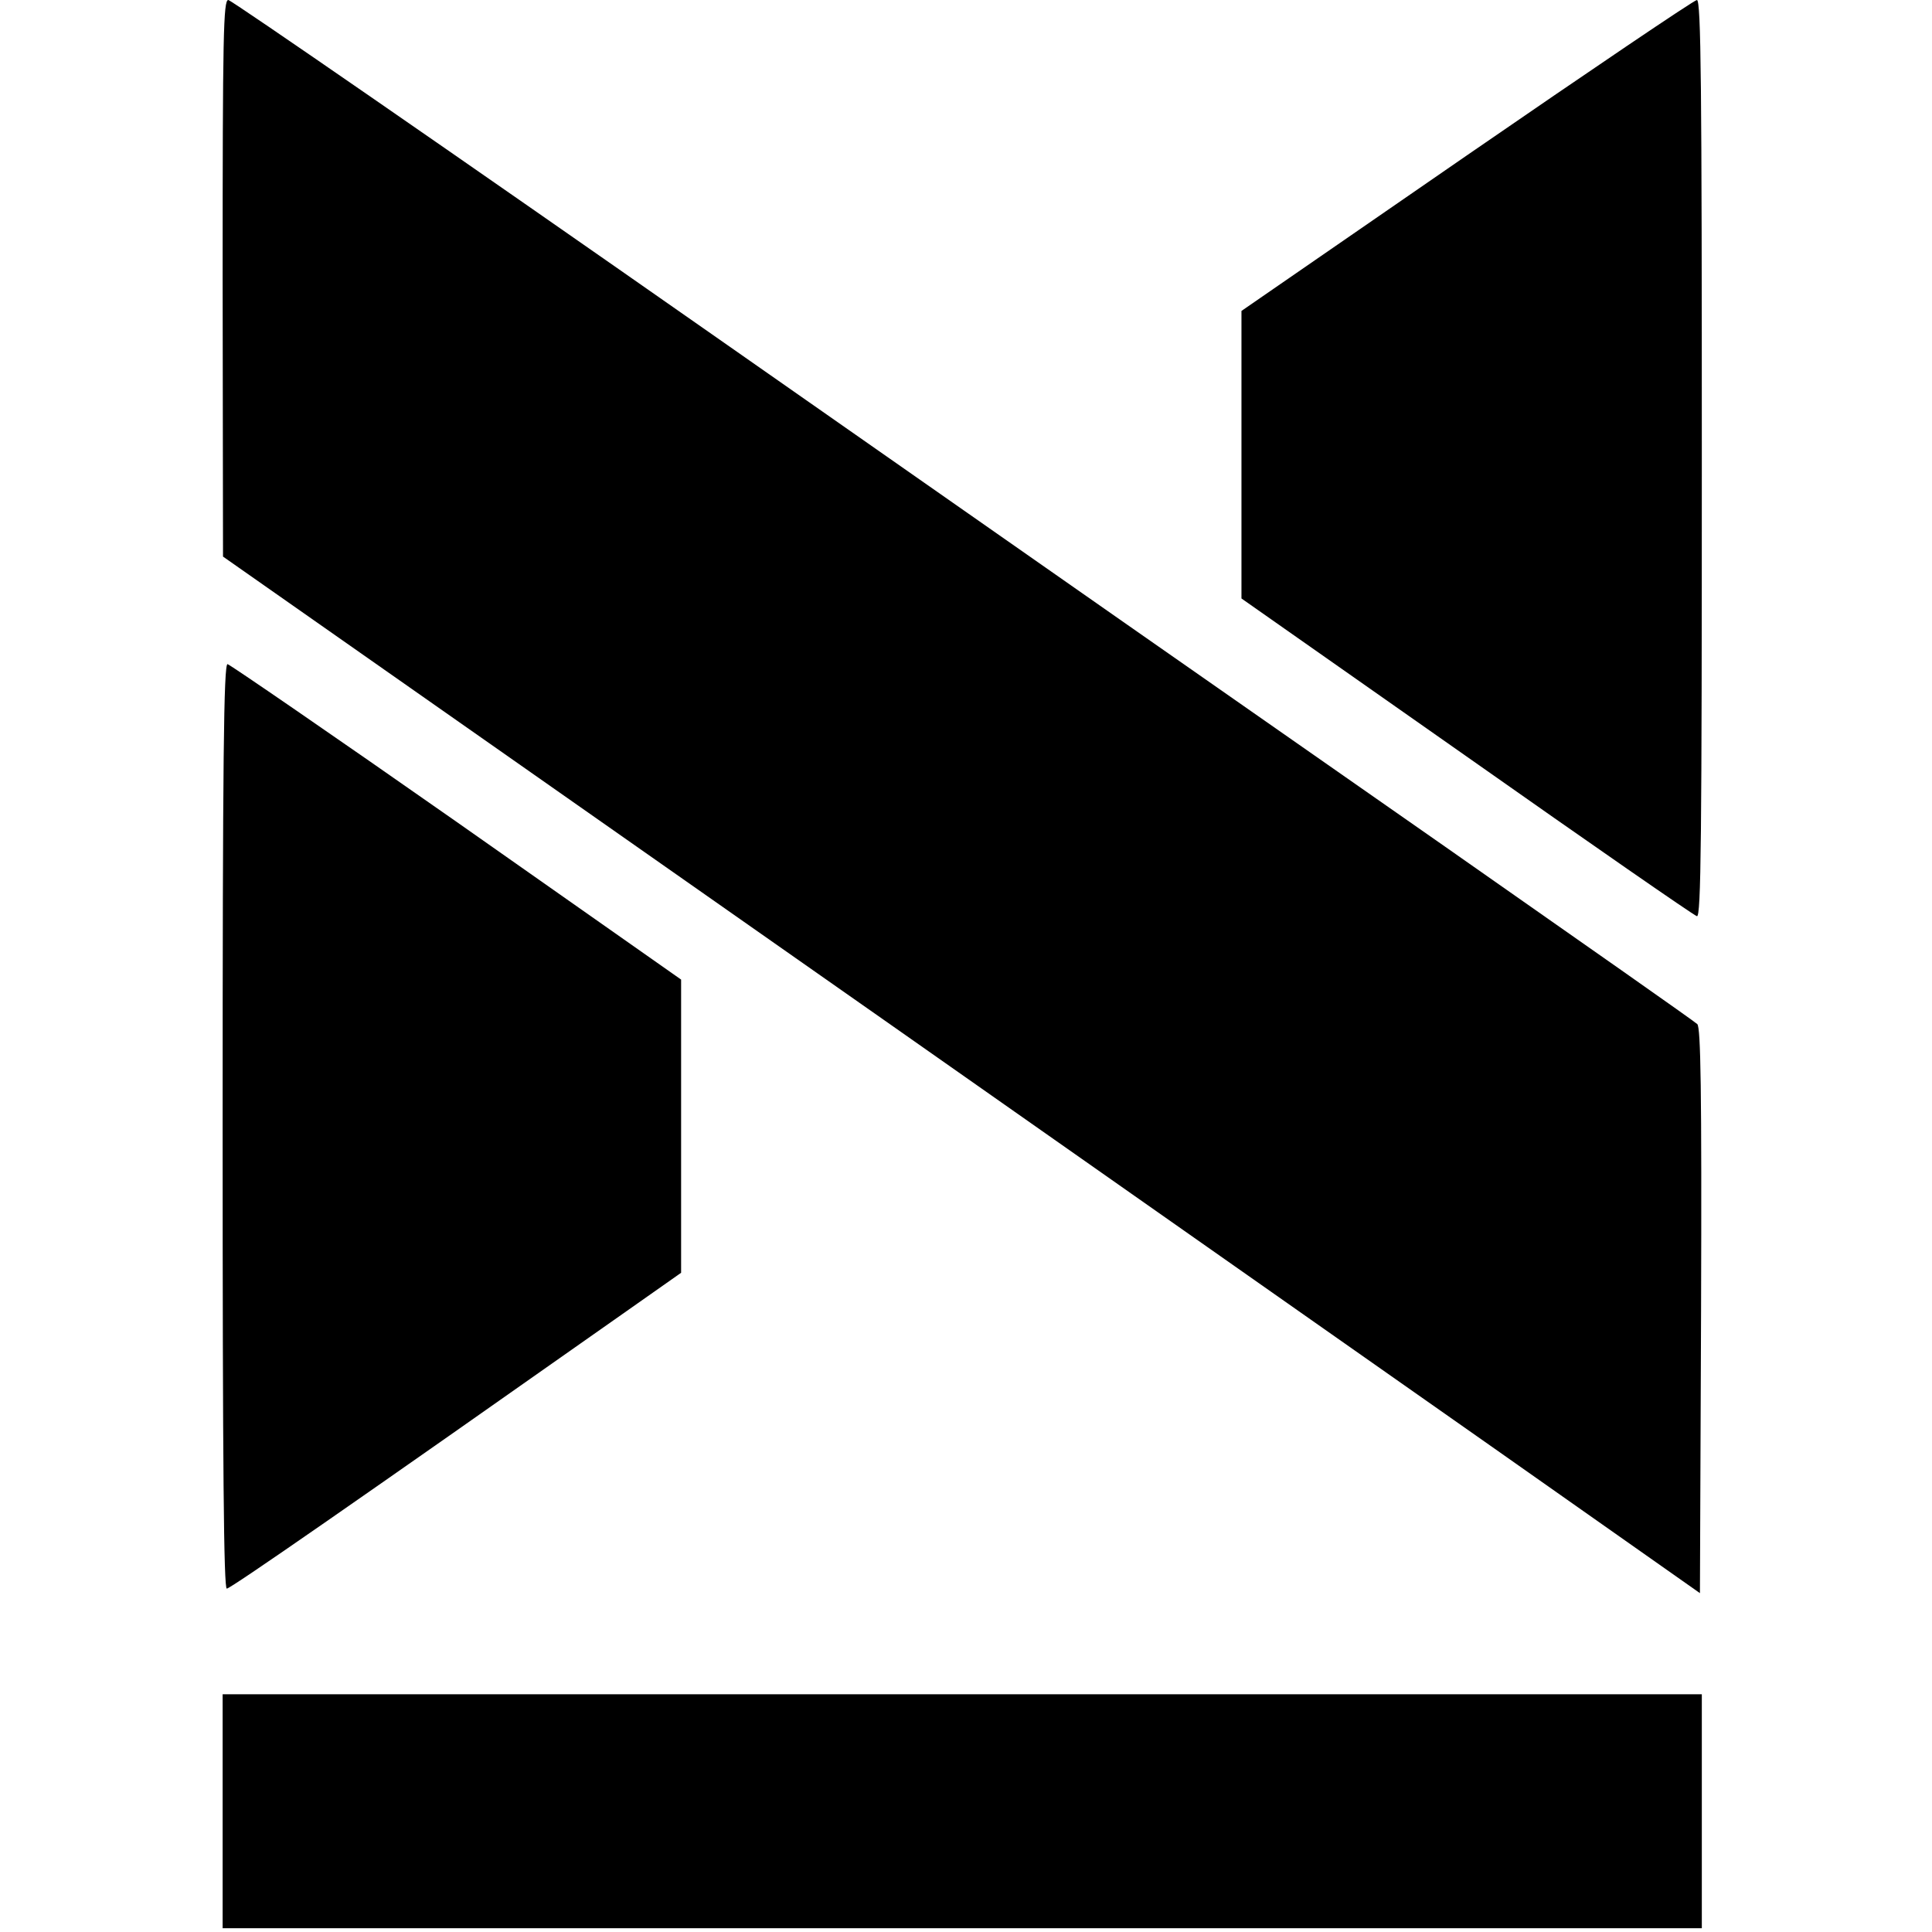
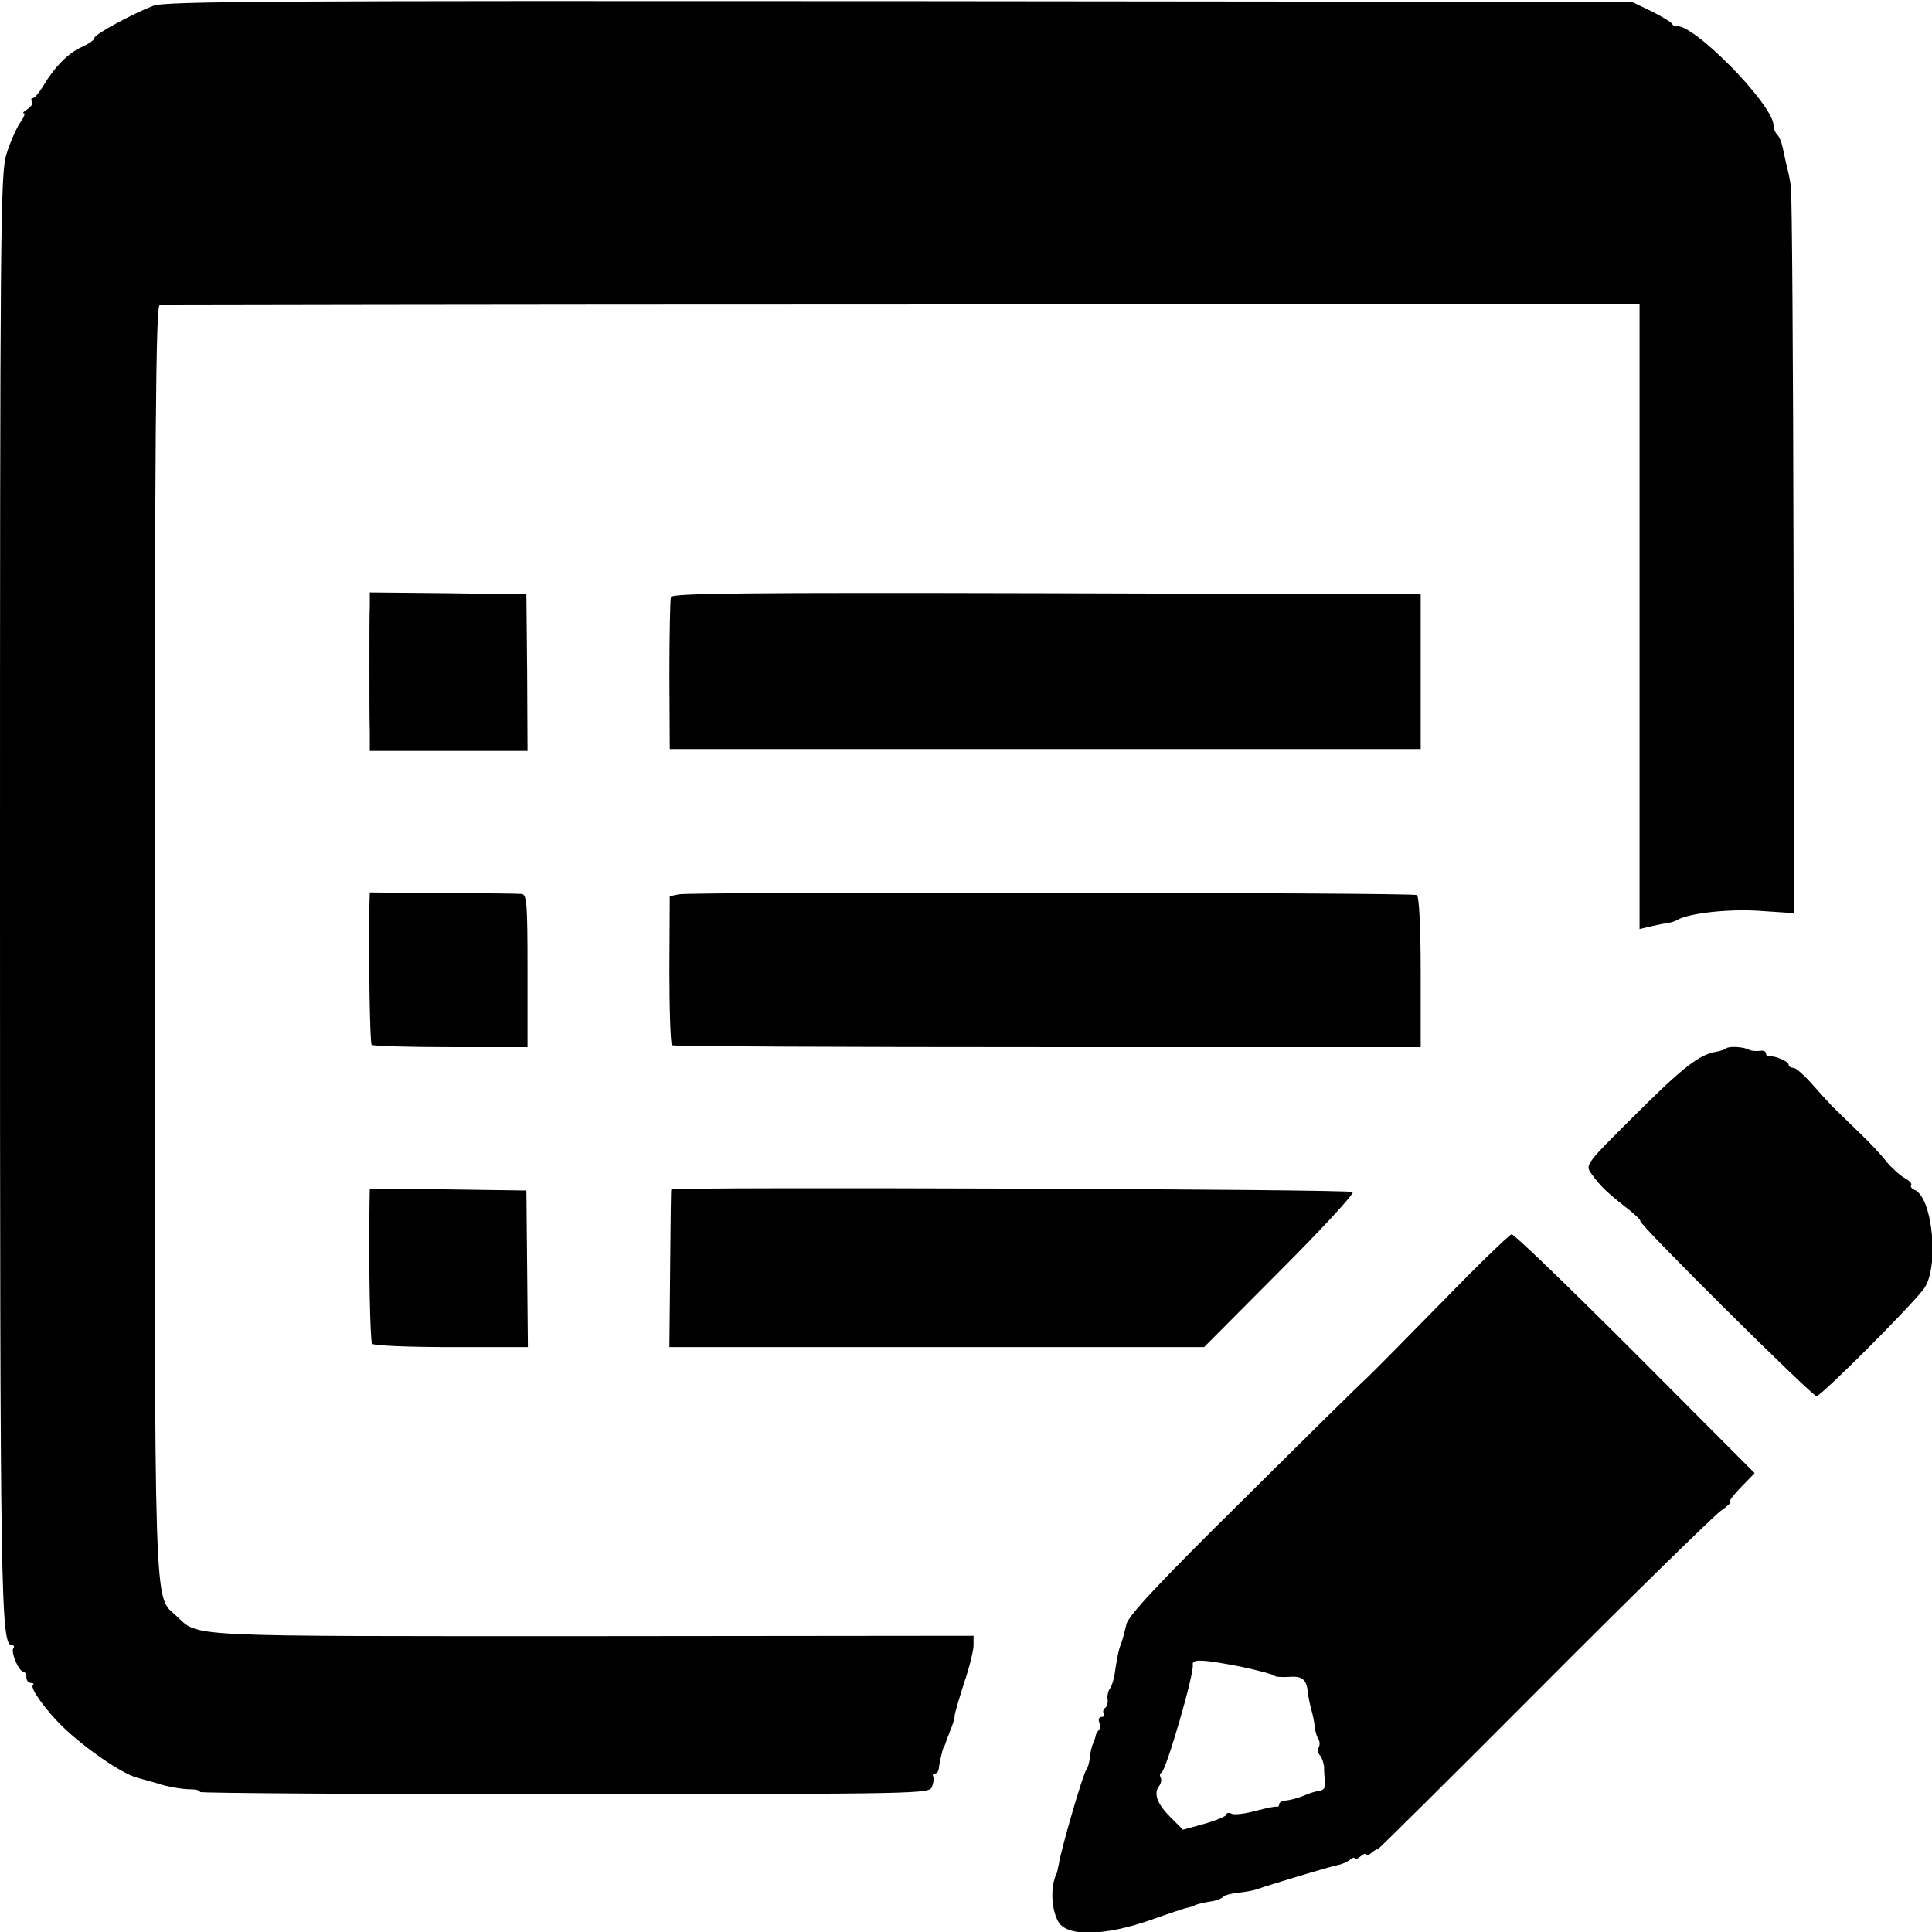
<svg xmlns="http://www.w3.org/2000/svg" version="1.0" width="512pt" height="512pt" viewBox="0 0 512 512" preserveAspectRatio="xMidYMid meet">
  <g transform="translate(0,512) scale(0.1,-0.1)" fill="#000000" stroke="none">
-     <path d="M590 4383 l1 -738 756 -530 c698 -489 1151 -807 2618 -1837 l540 -380 3 748 c2 590 -1 751 -10 760 -7 7 -308 218 -668 470 -360 251 -1230 859 -1933 1351 -702 491 -1284 893 -1292 893 -13 0 -15 -92 -15 -737z" />
-     <path d="M3887 4708 l-597 -412 0 -381 0 -381 597 -419 c328 -231 602 -421 610 -423 11 -3 13 204 13 1212 0 987 -2 1216 -13 1216 -7 0 -282 -186 -610 -412z" />
-     <path d="M590 2135 c0 -910 3 -1225 11 -1225 10 0 343 231 1049 728 l155 109 0 389 0 388 -595 418 c-327 229 -601 417 -607 418 -10 0 -13 -251 -13 -1225z" />
-     <path d="M590 320 l0 -310 1960 0 1960 0 0 310 0 310 -1960 0 -1960 0 0 -310z" />
+     <path d="M407 5105 c-55 -21 -157 -76 -157 -86 0 -5 -15 -15 -32 -23 -36 -15 -74 -54 -103 -103 -11 -18 -23 -33 -28 -33 -4 0 -6 -4 -2 -9 3 -6 -3 -14 -12 -20 -10 -6 -14 -11 -10 -11 5 0 0 -12 -11 -27 -10 -16 -26 -52 -35 -82 -16 -49 -17 -202 -17 -1958 0 -1889 2 -1993 32 -1993 5 0 7 -4 3 -9 -6 -11 15 -61 27 -61 4 0 8 -7 8 -15 0 -8 5 -15 12 -15 6 0 9 -3 5 -6 -8 -8 36 -68 78 -109 60 -58 157 -125 198 -136 23 -6 49 -14 57 -16 23 -8 63 -15 88 -15 12 0 22 -3 22 -7 0 -3 435 -6 967 -6 952 1 966 1 973 20 4 11 6 23 3 27 -2 5 0 8 5 8 5 0 9 6 10 13 1 14 10 51 12 55 2 1 3 5 5 10 1 4 7 20 13 35 7 16 12 34 12 40 0 7 12 46 25 87 14 41 25 86 25 100 l0 25 -1012 -1 c-1099 0 -1039 -3 -1101 54 -60 56 -57 -30 -57 1799 0 1331 3 1673 13 1674 6 0 892 2 1967 2 l1955 2 0 -828 0 -829 30 7 c17 4 37 8 45 9 9 1 20 5 25 8 30 18 138 30 220 24 l90 -6 -2 947 c-1 522 -4 962 -7 978 -2 17 -7 41 -11 55 -3 14 -8 36 -11 50 -3 14 -9 29 -15 34 -5 6 -9 16 -9 24 0 55 -219 277 -259 262 -2 -1 -7 2 -10 7 -3 5 -28 20 -56 34 l-50 24 -1940 2 c-1638 1 -1946 0 -1978 -12z" />
+     <path d="M980 3515 c-1 -19 -1 -91 -1 -160 0 -69 0 -147 1 -175 l0 -50 209 0 209 0 -1 208 -2 207 -207 3 -208 2 0 -35z" />
+     <path d="M1778 3538 c-2 -7 -4 -101 -4 -208 l1 -195 995 0 995 0 0 205 0 205 -991 3 c-789 2 -993 0 -996 -10z" />
+     <path d="M979 2720 c-2 -146 1 -363 6 -369 4 -3 98 -6 210 -6 l203 0 0 202 c0 182 -2 203 -16 204 -10 1 -104 2 -209 2 l-193 2 -1 -35z" />
+     <path d="M1799 2750 l-24 -5 -1 -195 c0 -107 3 -197 7 -200 4 -3 452 -5 996 -5 l988 0 0 198 c0 115 -4 201 -10 205 -11 7 -1921 9 -1956 2z" />
+     <path d="M4575 2342 c-3 -3 -15 -7 -26 -9 -45 -7 -90 -42 -216 -168 -132 -131 -132 -132 -116 -155 22 -31 39 -48 91 -89 24 -18 41 -35 39 -37 -6 -6 455 -464 467 -464 12 0 249 237 284 284 42 55 24 245 -25 263 -7 3 -11 8 -8 13 2 4 -6 12 -19 19 -12 7 -33 26 -47 43 -13 17 -42 48 -64 69 -22 21 -51 50 -65 63 -14 13 -43 45 -65 70 -22 25 -45 46 -52 46 -7 0 -13 4 -13 9 0 8 -37 24 -52 22 -5 -1 -8 3 -8 8 0 5 -8 8 -17 6 -10 -1 -22 0 -28 3 -13 8 -53 10 -60 4z" />
+     <path d="M979 1913 c-2 -154 2 -346 7 -354 3 -5 97 -9 209 -9 l204 0 -2 208 -2 207 -207 3 -208 2 -1 -57z" />
+     <path d="M1779 1968 c-1 -2 -2 -96 -3 -210 l-2 -208 709 0 708 0 200 201 c110 110 197 204 194 210 -5 8 -1802 14 -1806 7z" />
+     <path d="M3820 1668 c-96 -98 -186 -189 -199 -201 -14 -12 -161 -157 -327 -322 -224 -221 -305 -308 -309 -330 -4 -16 -9 -37 -12 -45 -8 -20 -12 -38 -18 -79 -2 -18 -8 -38 -13 -45 -5 -6 -8 -19 -7 -28 2 -10 -1 -20 -6 -24 -5 -3 -7 -10 -4 -15 4 -5 1 -9 -5 -9 -7 0 -10 -6 -7 -14 3 -8 3 -17 -1 -21 -4 -4 -7 -10 -8 -13 0 -4 -4 -14 -7 -22 -4 -8 -8 -26 -9 -40 -2 -14 -6 -27 -9 -30 -7 -5 -66 -206 -73 -250 -3 -14 -5 -25 -6 -25 -1 0 -4 -9 -7 -20 -9 -36 -3 -85 13 -110 25 -38 123 -35 241 6 48 17 95 33 103 34 8 2 15 4 15 5 0 2 28 9 50 12 11 2 23 7 26 11 3 4 21 9 40 11 19 2 41 6 49 9 31 11 196 61 214 64 11 2 25 8 33 14 7 6 13 8 13 4 0 -4 7 -2 15 5 8 7 15 9 15 5 0 -4 7 -2 15 5 8 7 15 11 15 8 0 -2 197 193 438 435 240 241 453 449 472 463 19 13 30 24 25 24 -5 0 8 17 28 38 l37 38 -316 317 c-174 174 -322 317 -328 316 -6 -1 -90 -82 -186 -181z m-531 -965 c47 -10 87 -21 89 -24 1 -3 18 -4 37 -3 36 3 47 -6 51 -40 1 -12 5 -32 9 -46 4 -14 8 -34 9 -45 1 -11 5 -26 9 -32 5 -7 5 -18 2 -23 -4 -6 -2 -17 4 -23 5 -7 10 -22 10 -32 0 -11 1 -28 3 -39 2 -12 -4 -20 -15 -22 -10 -1 -26 -6 -35 -10 -21 -9 -43 -15 -59 -16 -7 -1 -13 -5 -13 -10 0 -4 -3 -7 -7 -6 -5 1 -29 -4 -55 -11 -26 -7 -54 -11 -63 -8 -8 4 -15 3 -15 -2 0 -4 -26 -15 -57 -24 l-58 -16 -33 33 c-35 35 -46 63 -30 83 5 7 7 16 4 22 -3 5 -3 11 2 13 12 5 87 262 83 286 -3 16 25 15 128 -5z" />
  </g>
</svg>
